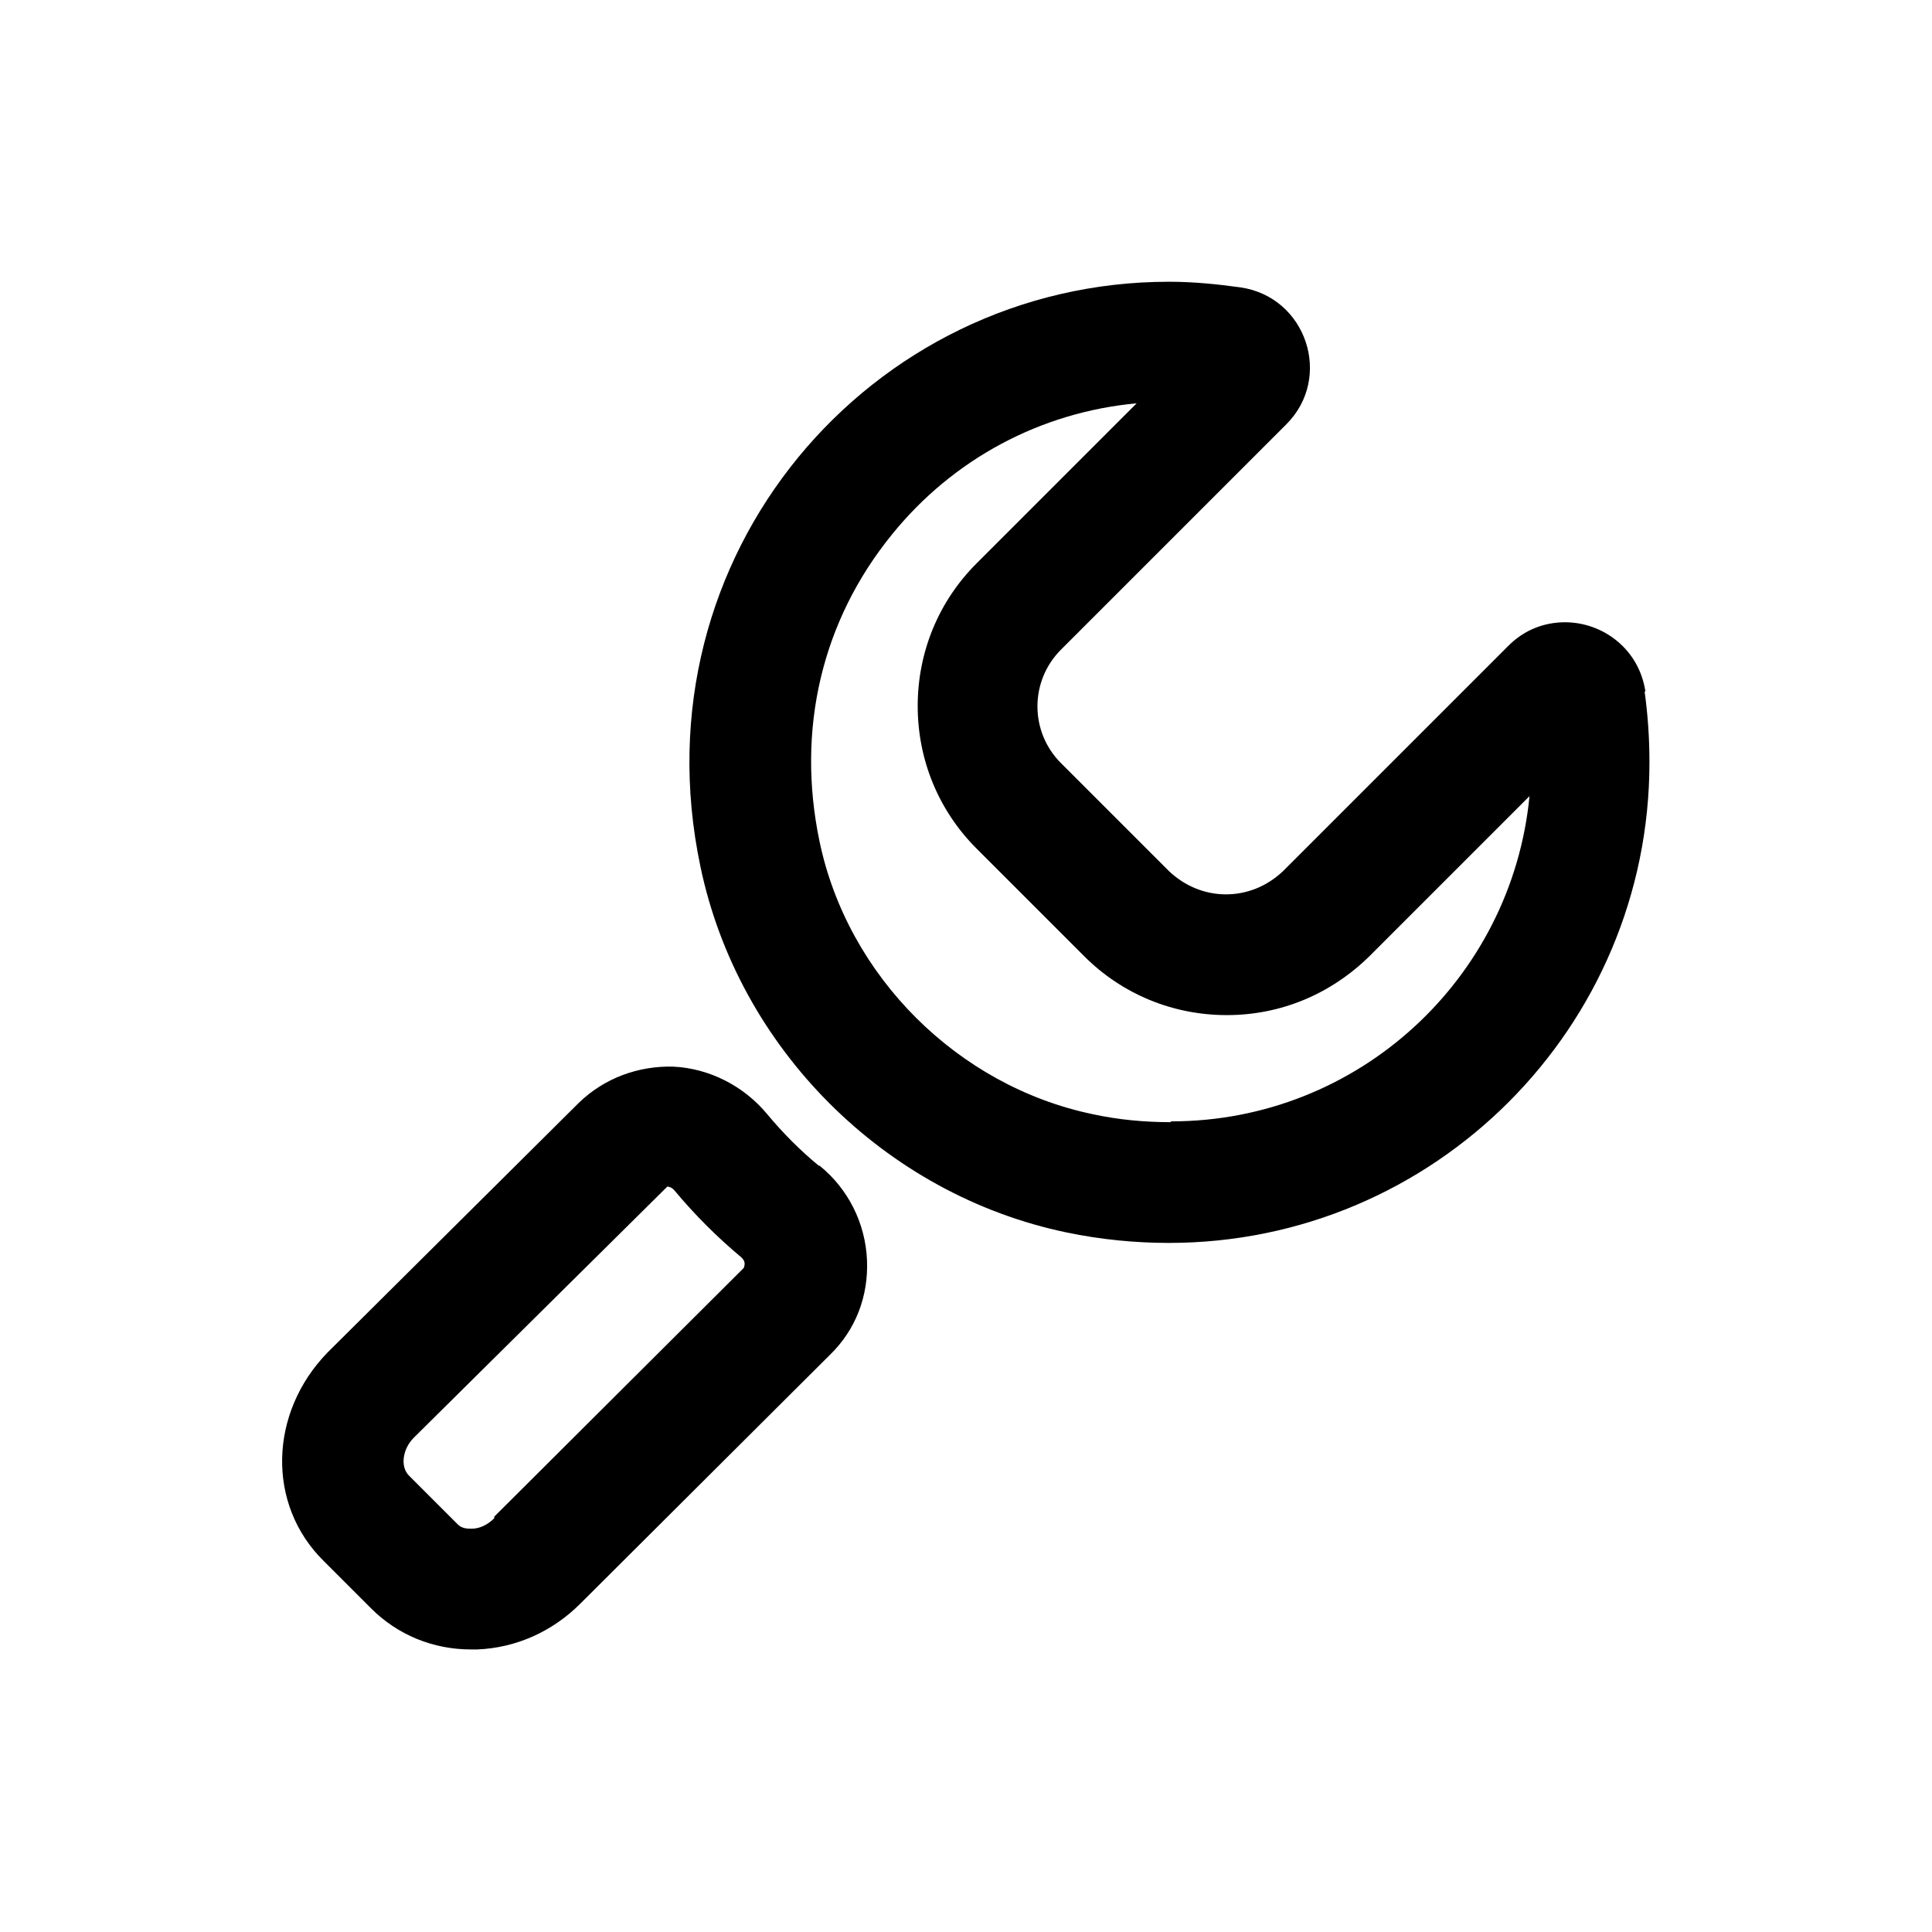
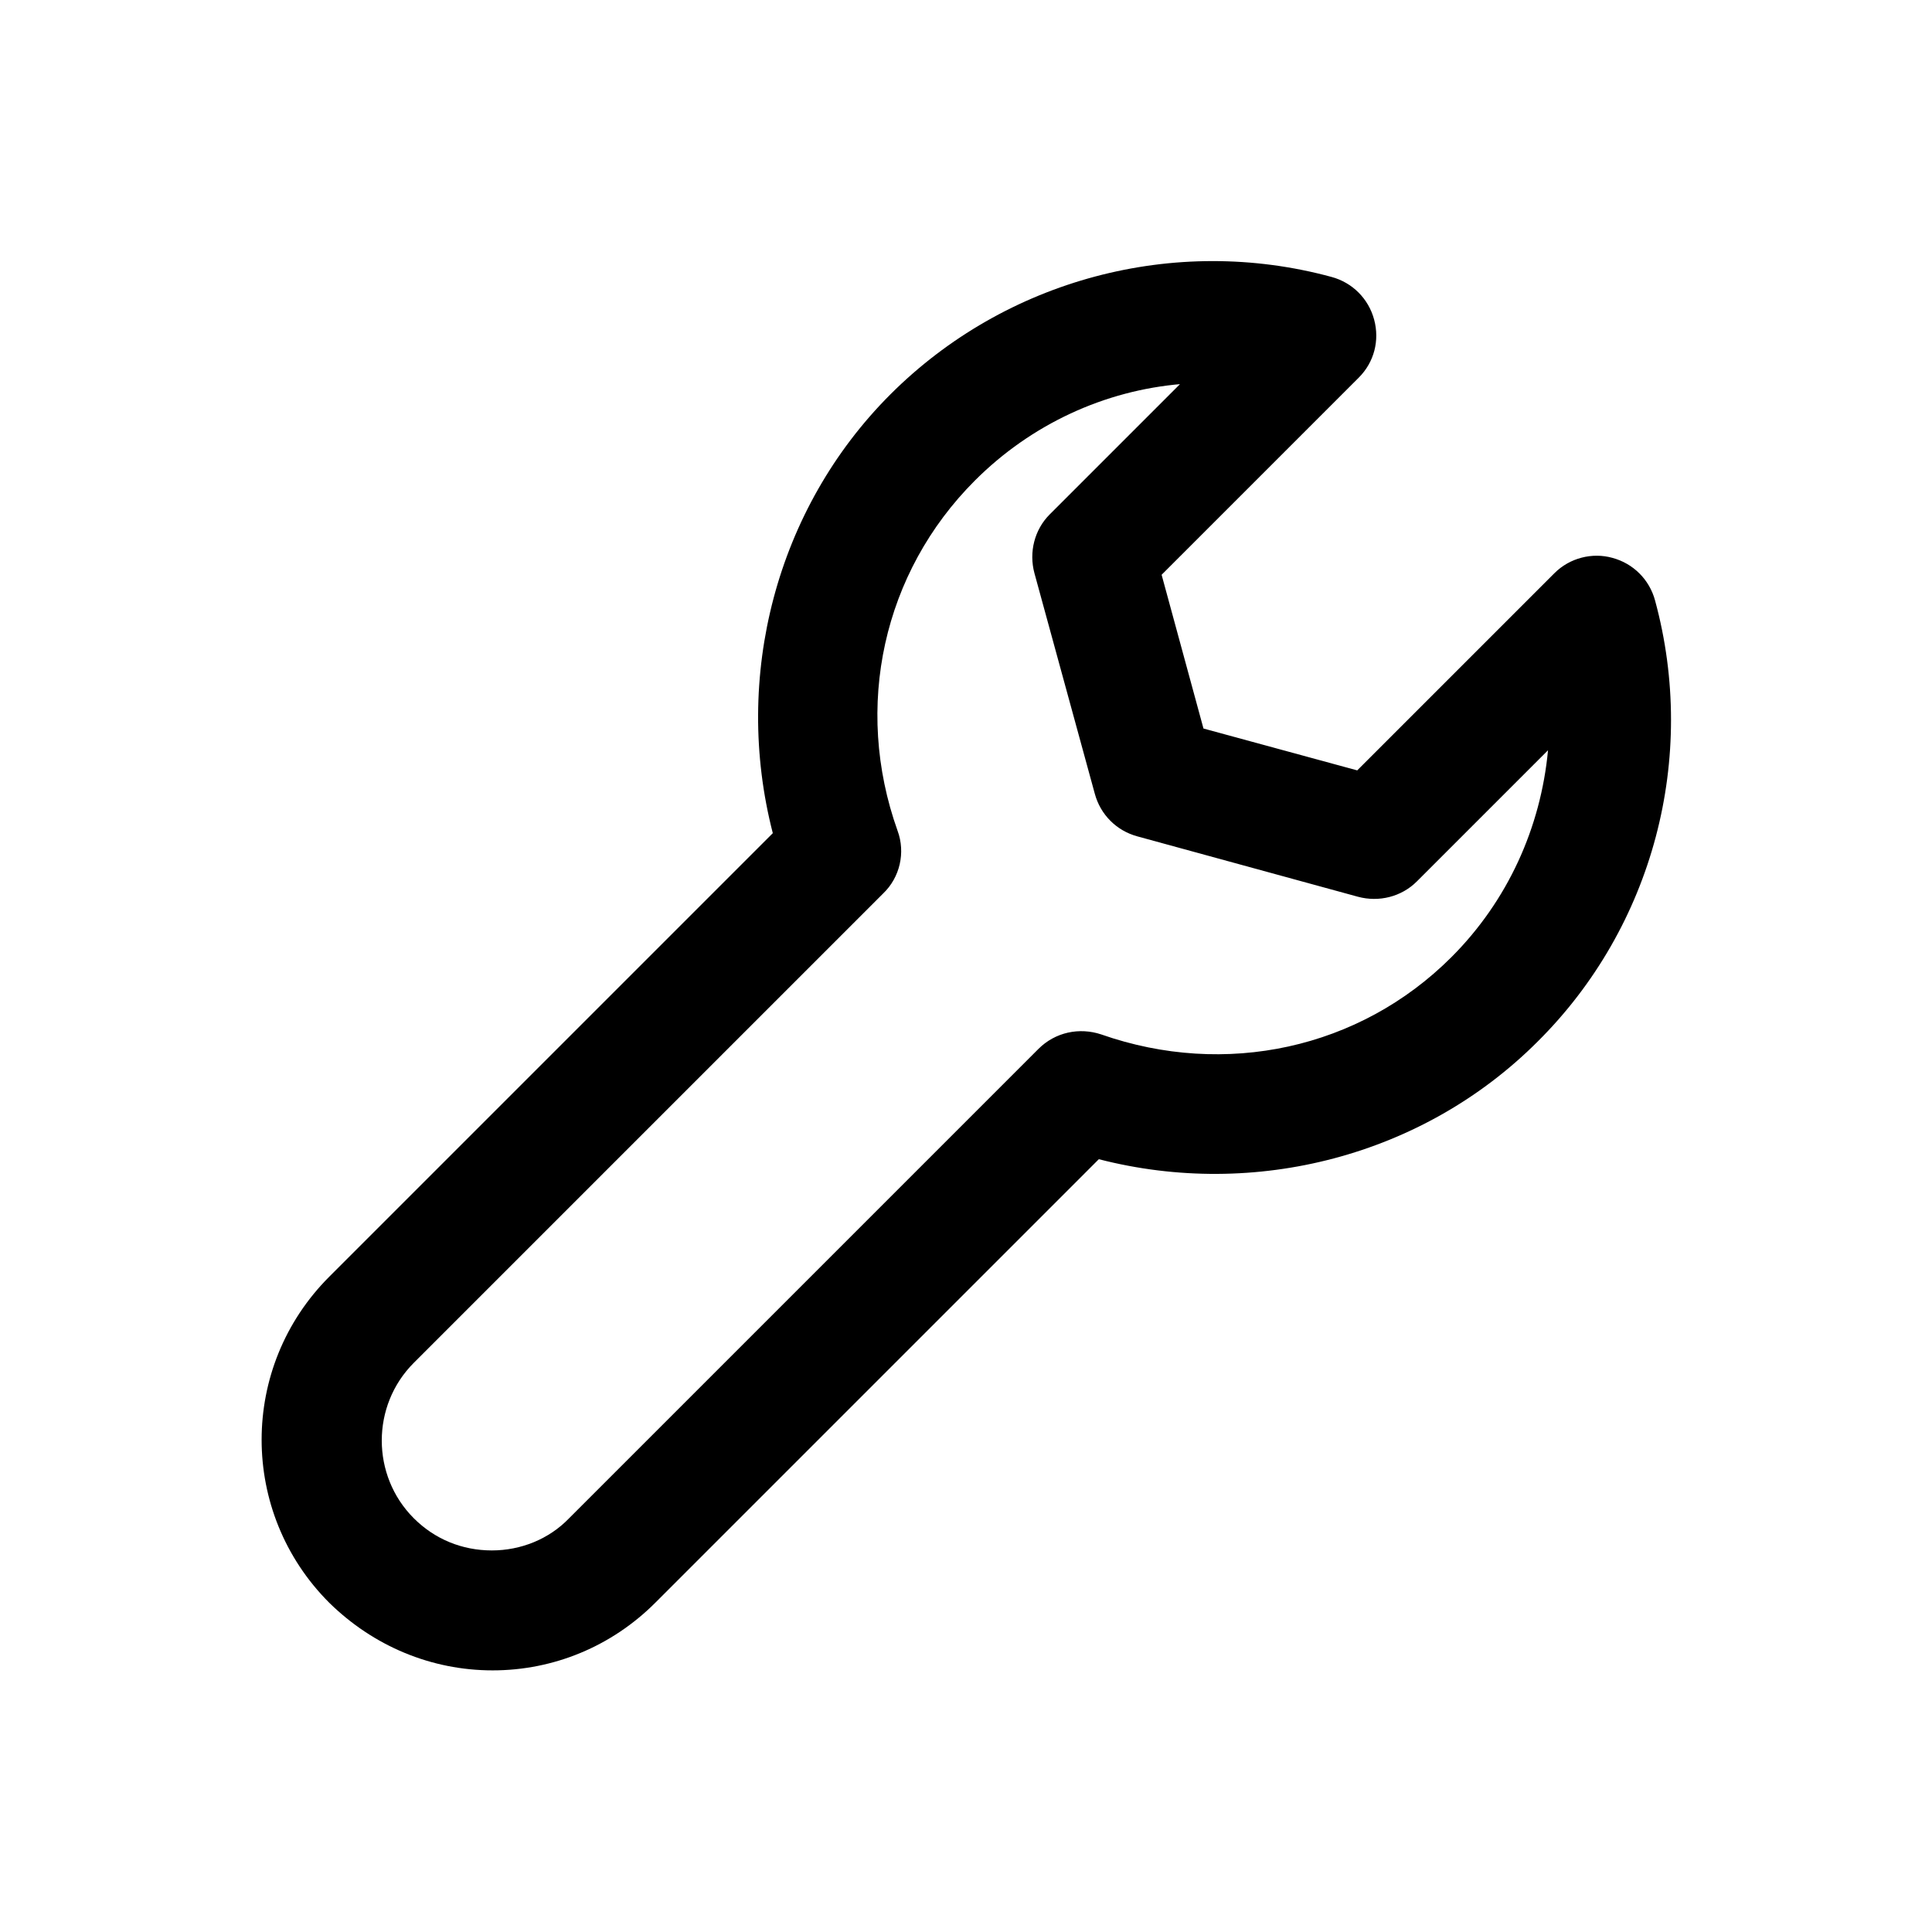
<svg xmlns="http://www.w3.org/2000/svg" id="wrench" viewBox="0 0 24 24">
-   <path d="M20.44,8.59c-.08-.53-.53-.86-1-.86-.25,0-.5,.09-.7,.29l-2.8,2.8c-.2,.19-.45,.29-.71,.29s-.51-.1-.71-.29l-1.34-1.34c-.39-.39-.39-1.02,0-1.41l2.8-2.8c.58-.58,.25-1.58-.57-1.7-.29-.04-.58-.07-.89-.07-3.71,0-6.63,3.4-5.82,7.26,.47,2.26,2.29,4.08,4.55,4.55,.43,.09,.86,.13,1.27,.13,3.3,0,5.97-2.68,5.97-5.97,0-.3-.02-.59-.06-.88Zm-5.9,5.35c-.32,0-.65-.03-.97-.1-1.67-.35-3.04-1.71-3.39-3.39-.29-1.39,.03-2.74,.9-3.81,.76-.94,1.85-1.52,3.04-1.63l-1.99,1.99c-.47,.47-.73,1.1-.73,1.77s.26,1.3,.73,1.77l1.34,1.34c.47,.47,1.1,.73,1.77,.73s1.29-.26,1.77-.73l1.99-1.99c-.22,2.27-2.13,4.04-4.45,4.04Zm-4.37,.54c-.23-.19-.44-.4-.64-.64-.29-.35-.72-.57-1.17-.59-.43-.01-.85,.14-1.17,.45l-3.12,3.1c-.73,.75-.76,1.89-.05,2.59l.59,.59c.33,.33,.77,.51,1.24,.51,.03,0,.05,0,.08,0,.48-.02,.93-.22,1.28-.57l3.1-3.09c.32-.31,.48-.73,.46-1.18-.02-.45-.23-.88-.59-1.17h0Zm-4.03,4.38c-.08,.08-.18,.13-.28,.13-.06,0-.13,0-.19-.07l-.59-.59c-.11-.11-.08-.33,.06-.47l3.15-3.12s.05,0,.09,.05c.25,.3,.53,.58,.83,.83,.04,.04,.05,.07,.03,.13l-3.1,3.09Z" />
+   <path d="M6.12,20.75h0c-.76,0-1.48-.3-2.03-.84-1.12-1.12-1.12-2.93,0-4.05l5.51-5.51c-.5-1.94,.04-4.03,1.46-5.45,1.43-1.43,3.53-1.99,5.48-1.46,.26,.07,.46,.27,.53,.53,.07,.26,0,.53-.19,.72l-2.45,2.45,.52,1.91,1.91,.52,2.45-2.45c.19-.19,.47-.26,.72-.19,.26,.07,.46,.27,.53,.53,.53,1.95-.02,4.05-1.46,5.48-1.42,1.42-3.51,1.96-5.45,1.46l-5.51,5.51c-.54,.54-1.26,.84-2.02,.84ZM14.68,4.77c-.96,.08-1.87,.5-2.57,1.2-1.14,1.14-1.51,2.81-.96,4.35,.1,.27,.03,.58-.18,.78l-5.83,5.83c-.53,.53-.53,1.4,0,1.93,.26,.26,.6,.4,.97,.4h0c.36,0,.71-.14,.96-.4l5.83-5.83c.21-.21,.51-.27,.78-.18,1.54,.54,3.21,.18,4.35-.96,.7-.7,1.11-1.61,1.2-2.57l-1.63,1.63c-.19,.19-.47,.26-.73,.19l-2.74-.75c-.26-.07-.46-.27-.53-.53l-.75-2.74c-.07-.26,0-.54,.19-.73l1.63-1.63Z" />
</svg>
